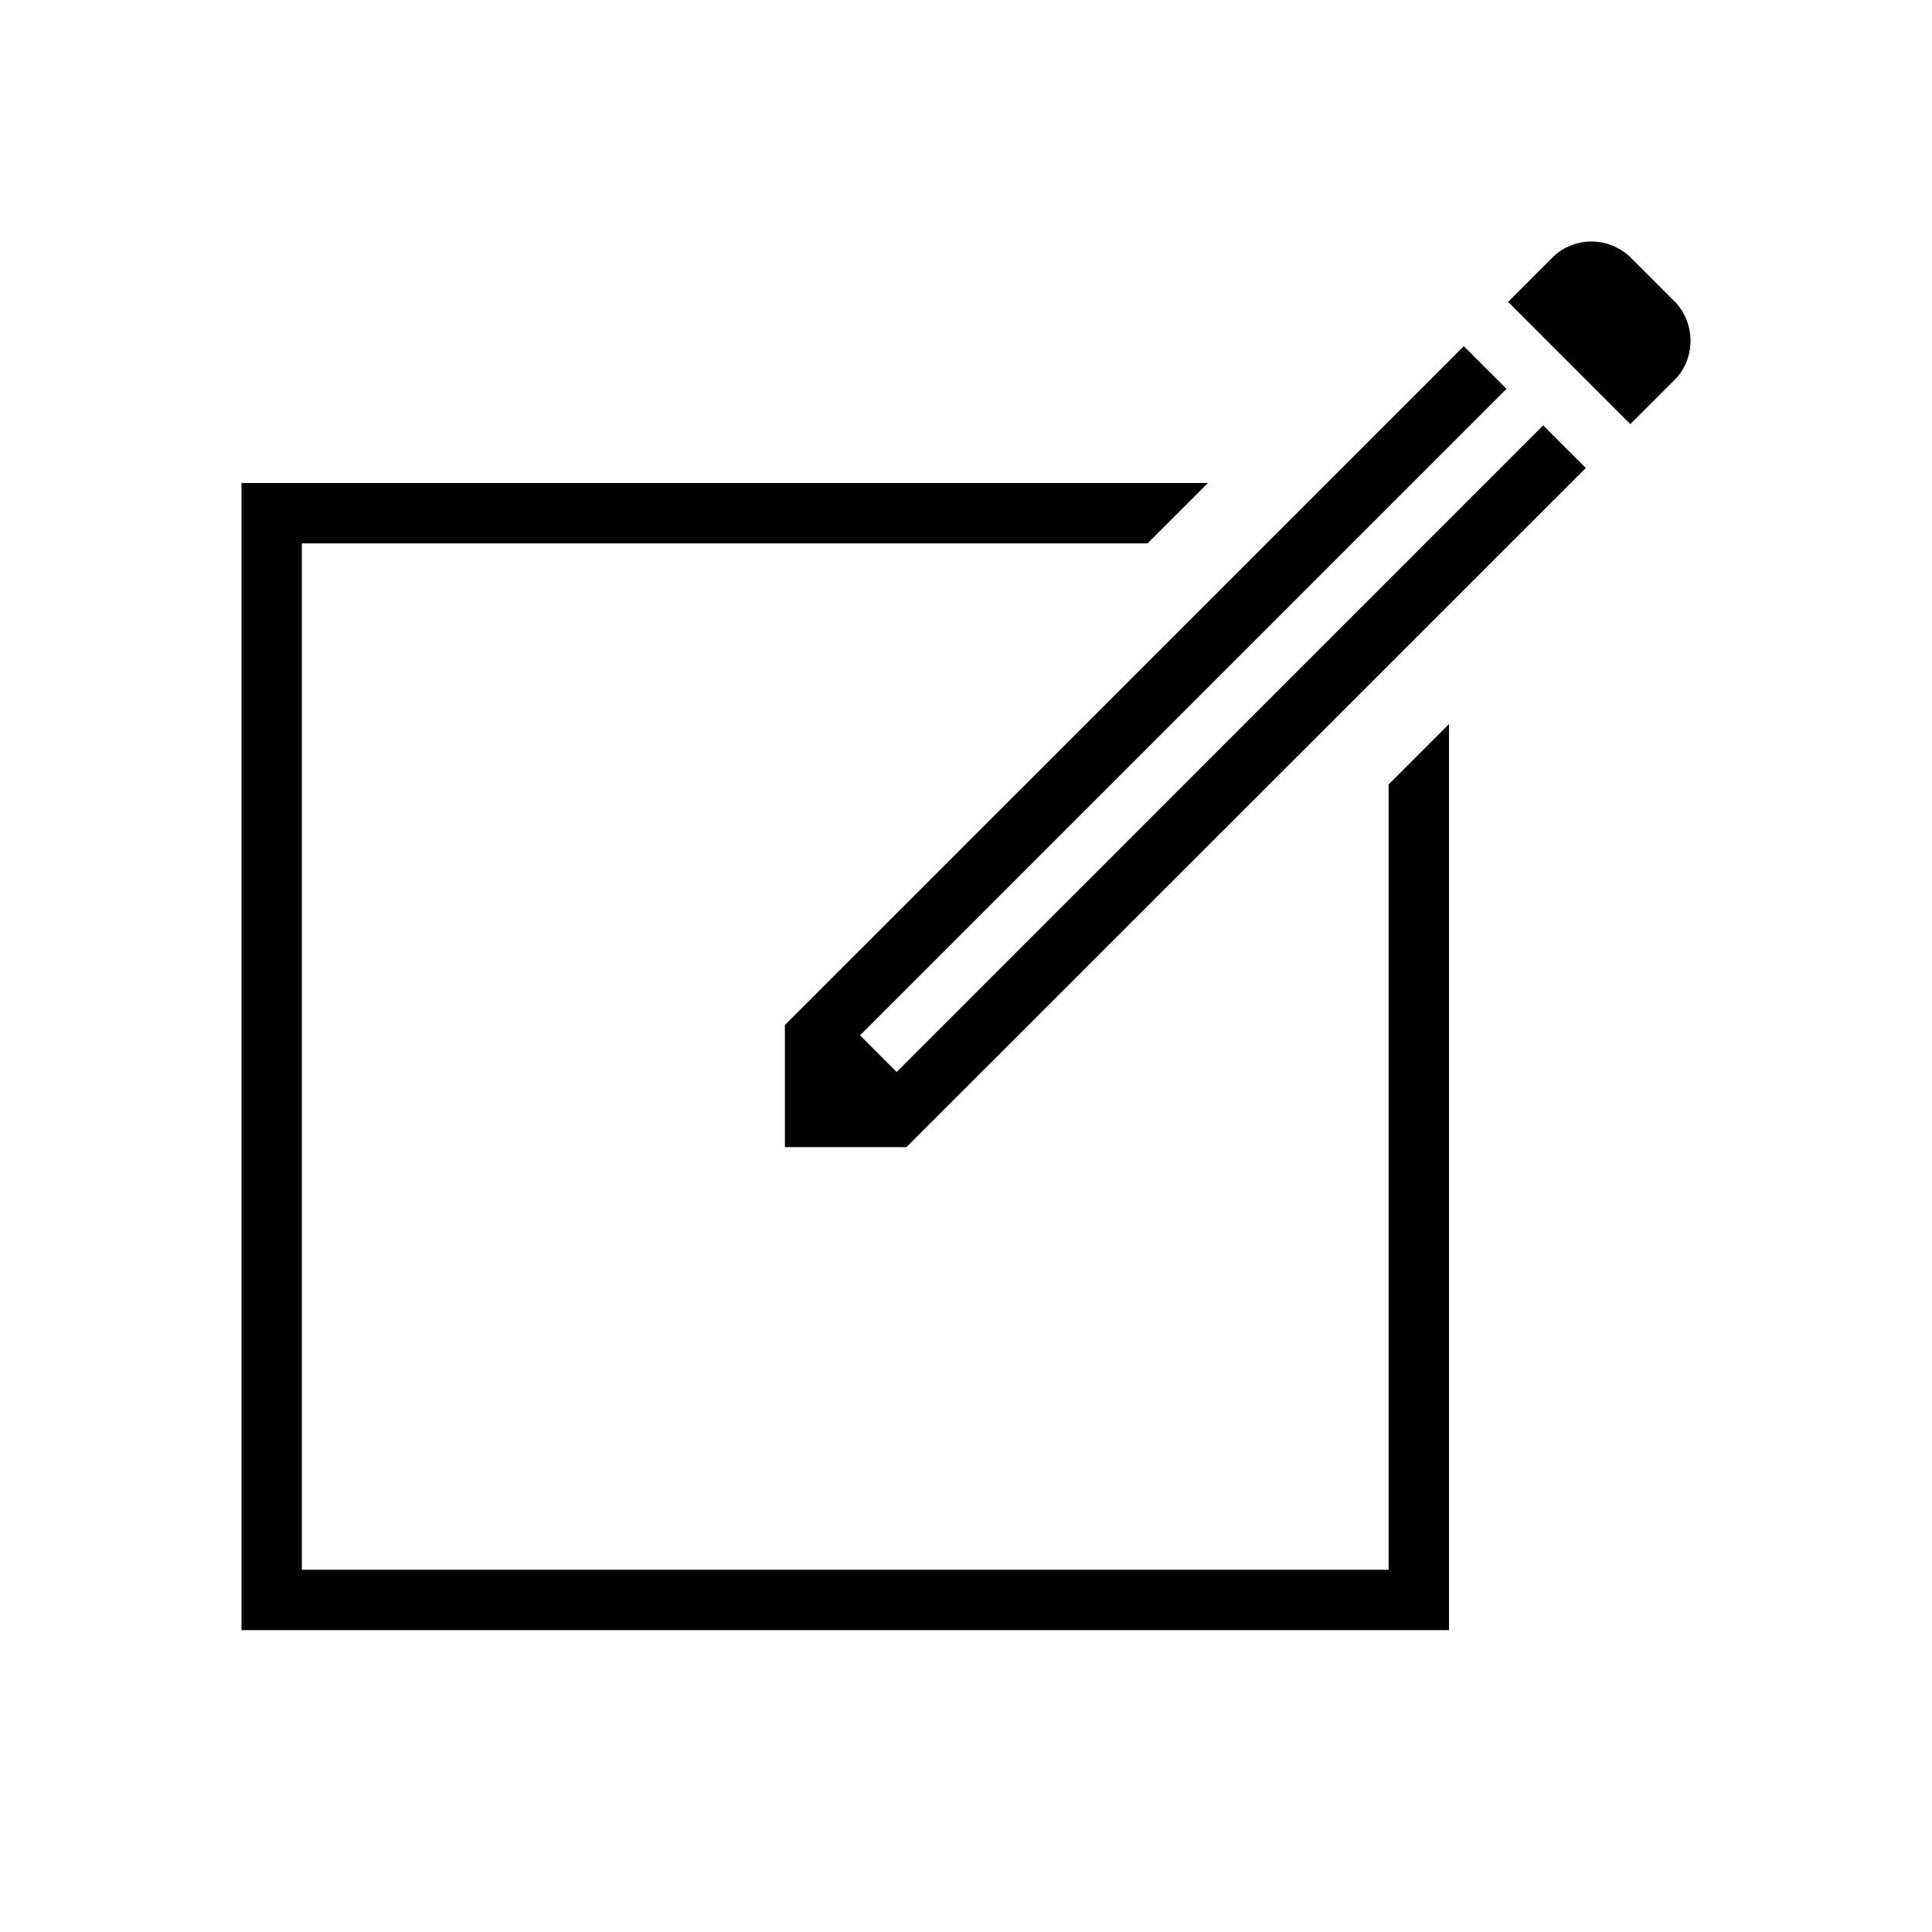
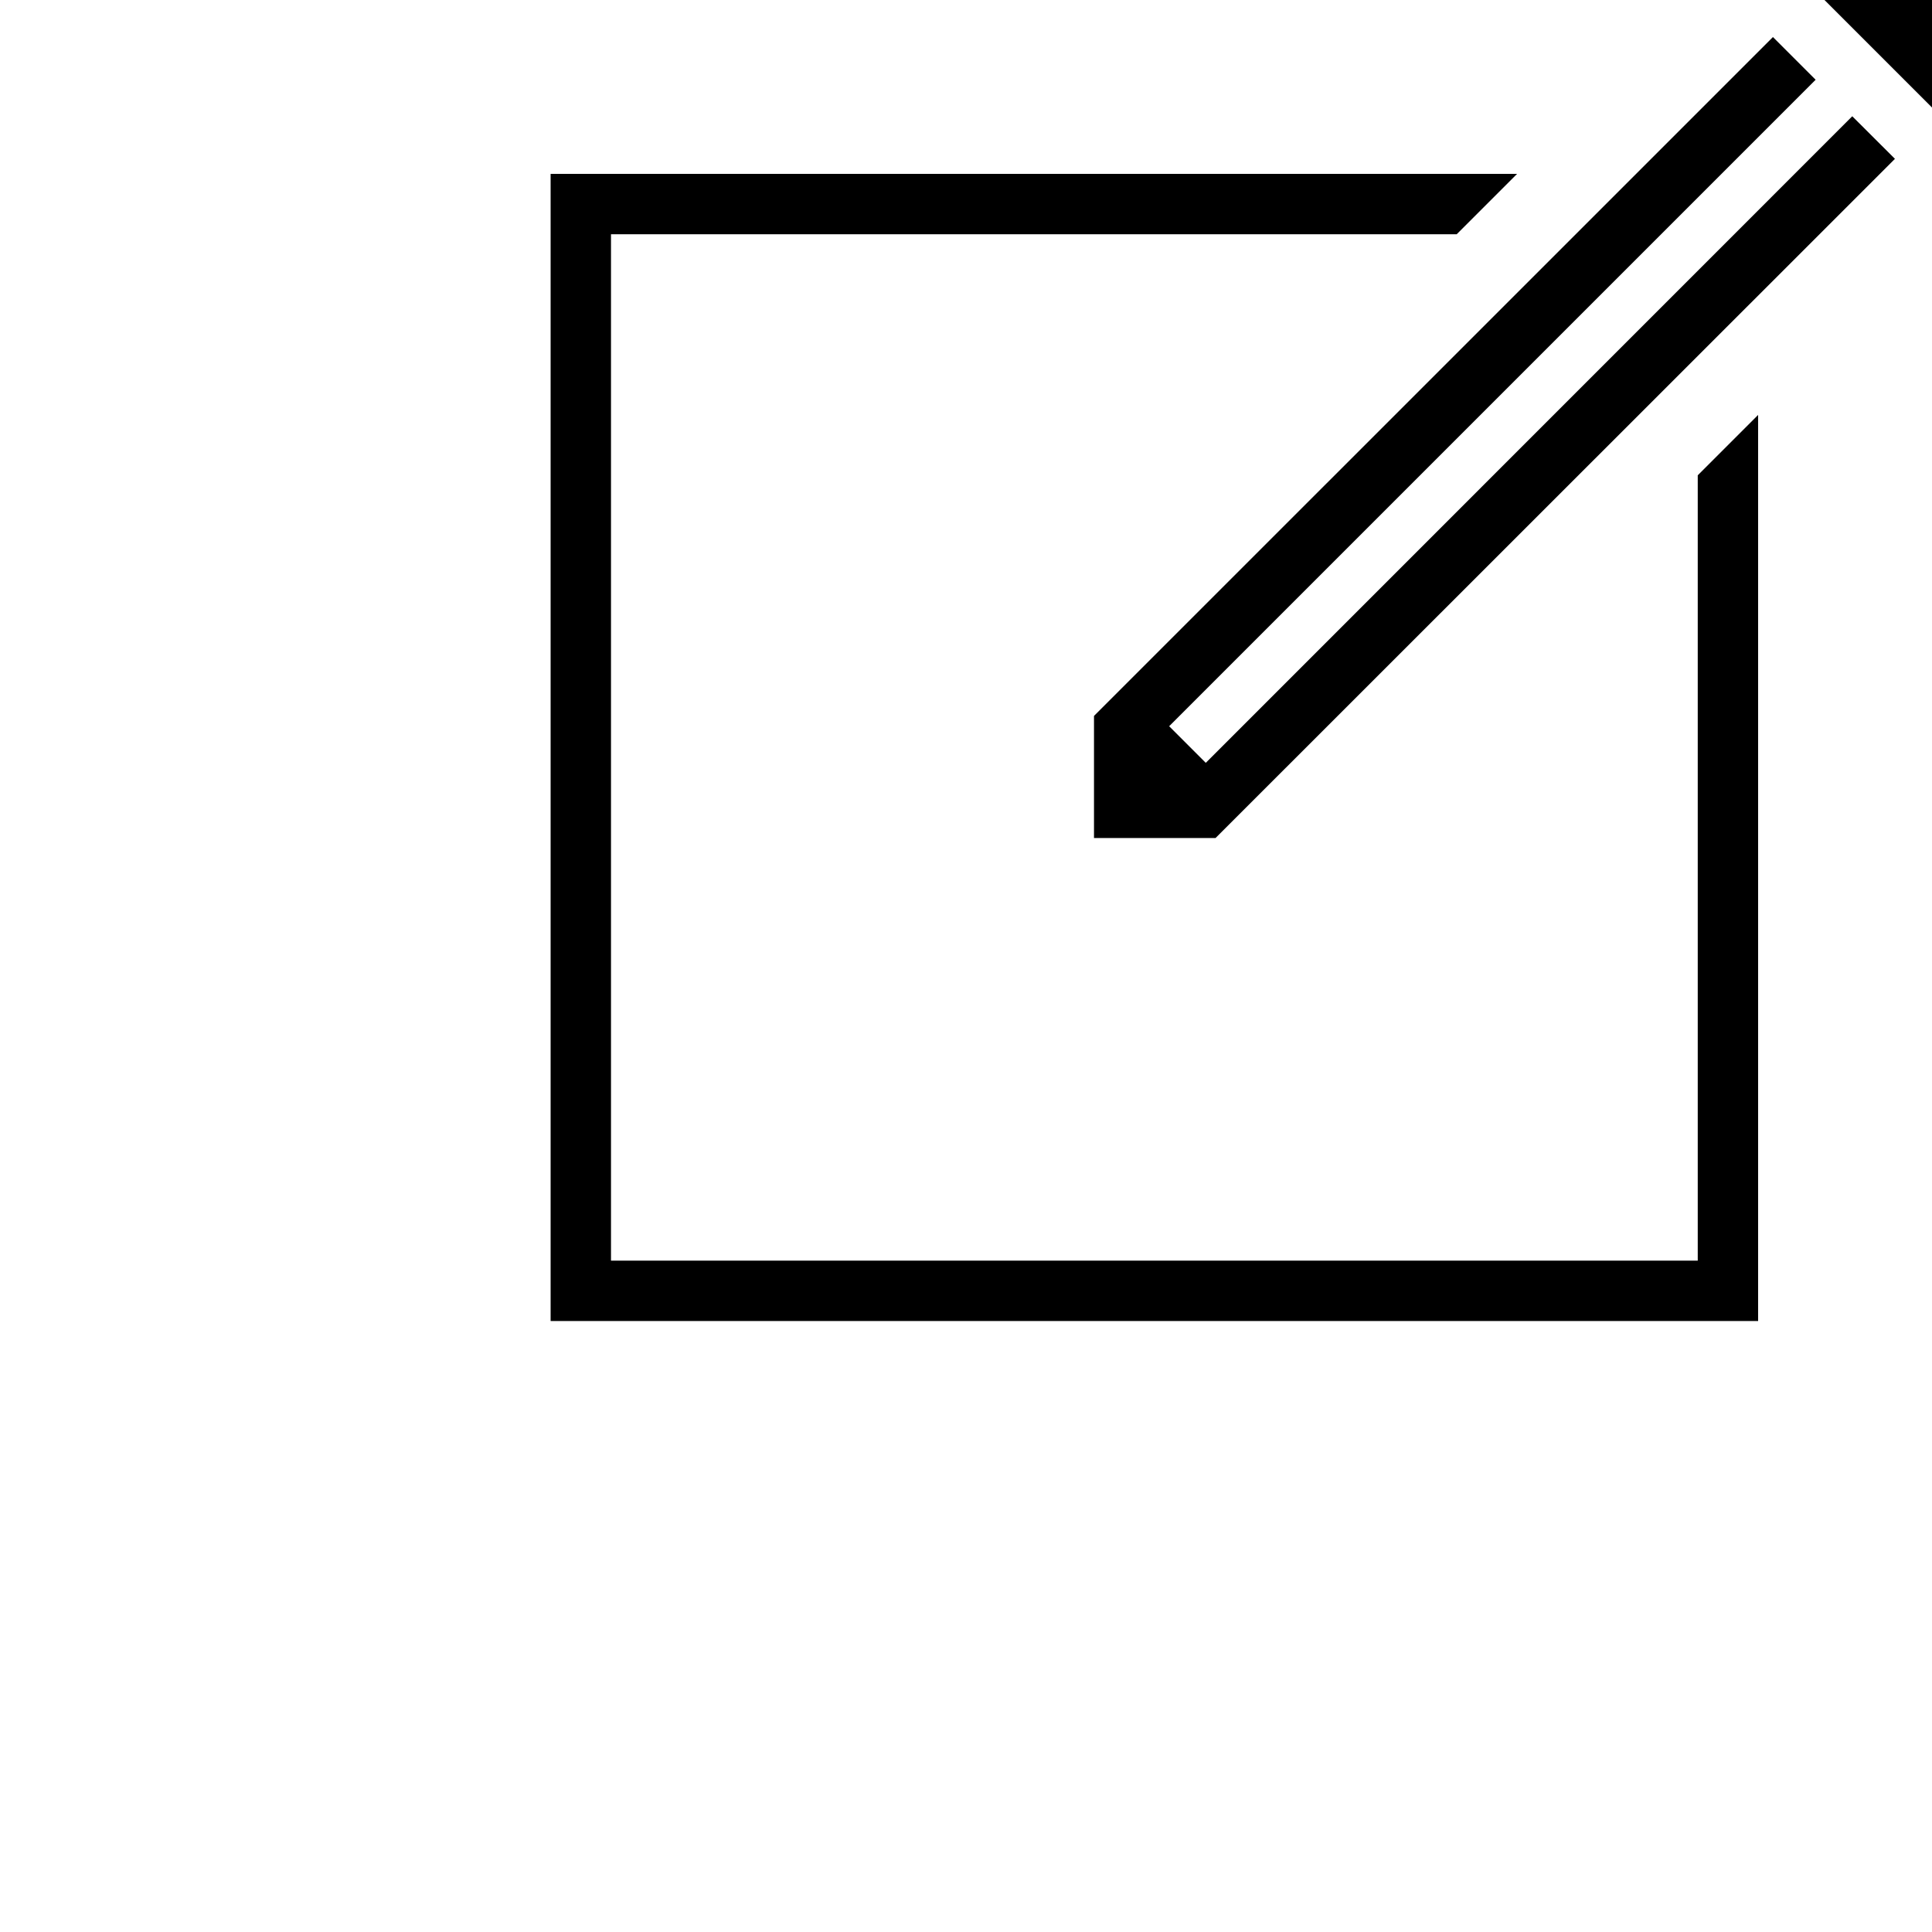
<svg xmlns="http://www.w3.org/2000/svg" viewBox="0 0 200 200" width="200" height="200">
-   <g transform="translate(0 0) scale(0.390625)">
+   <g transform="translate(32 -32) scale(0.390625)">
    <path d="M368 416H80V144h224.117l16-16H64v304h320V191.883l-16 16z" />
    <path d="M237.623 284.084l-9.706-9.707L399.24 103.054 387.927 91.74 208 271.65V304h32.216L420.26 124.016l-11.313-11.286zM444.213 80.312l-12.465-12.466c-2.664-2.38-6.192-3.846-10.002-3.846a14.758 14.758 0 0 0-9.93 3.85L399.667 80l.08.08 11.293 11.293 21.02 21.02 12.15-12.15c2.382-2.625 3.79-6.117 3.79-9.93 0-3.81-1.408-7.338-3.787-10z" />
  </g>
</svg>
